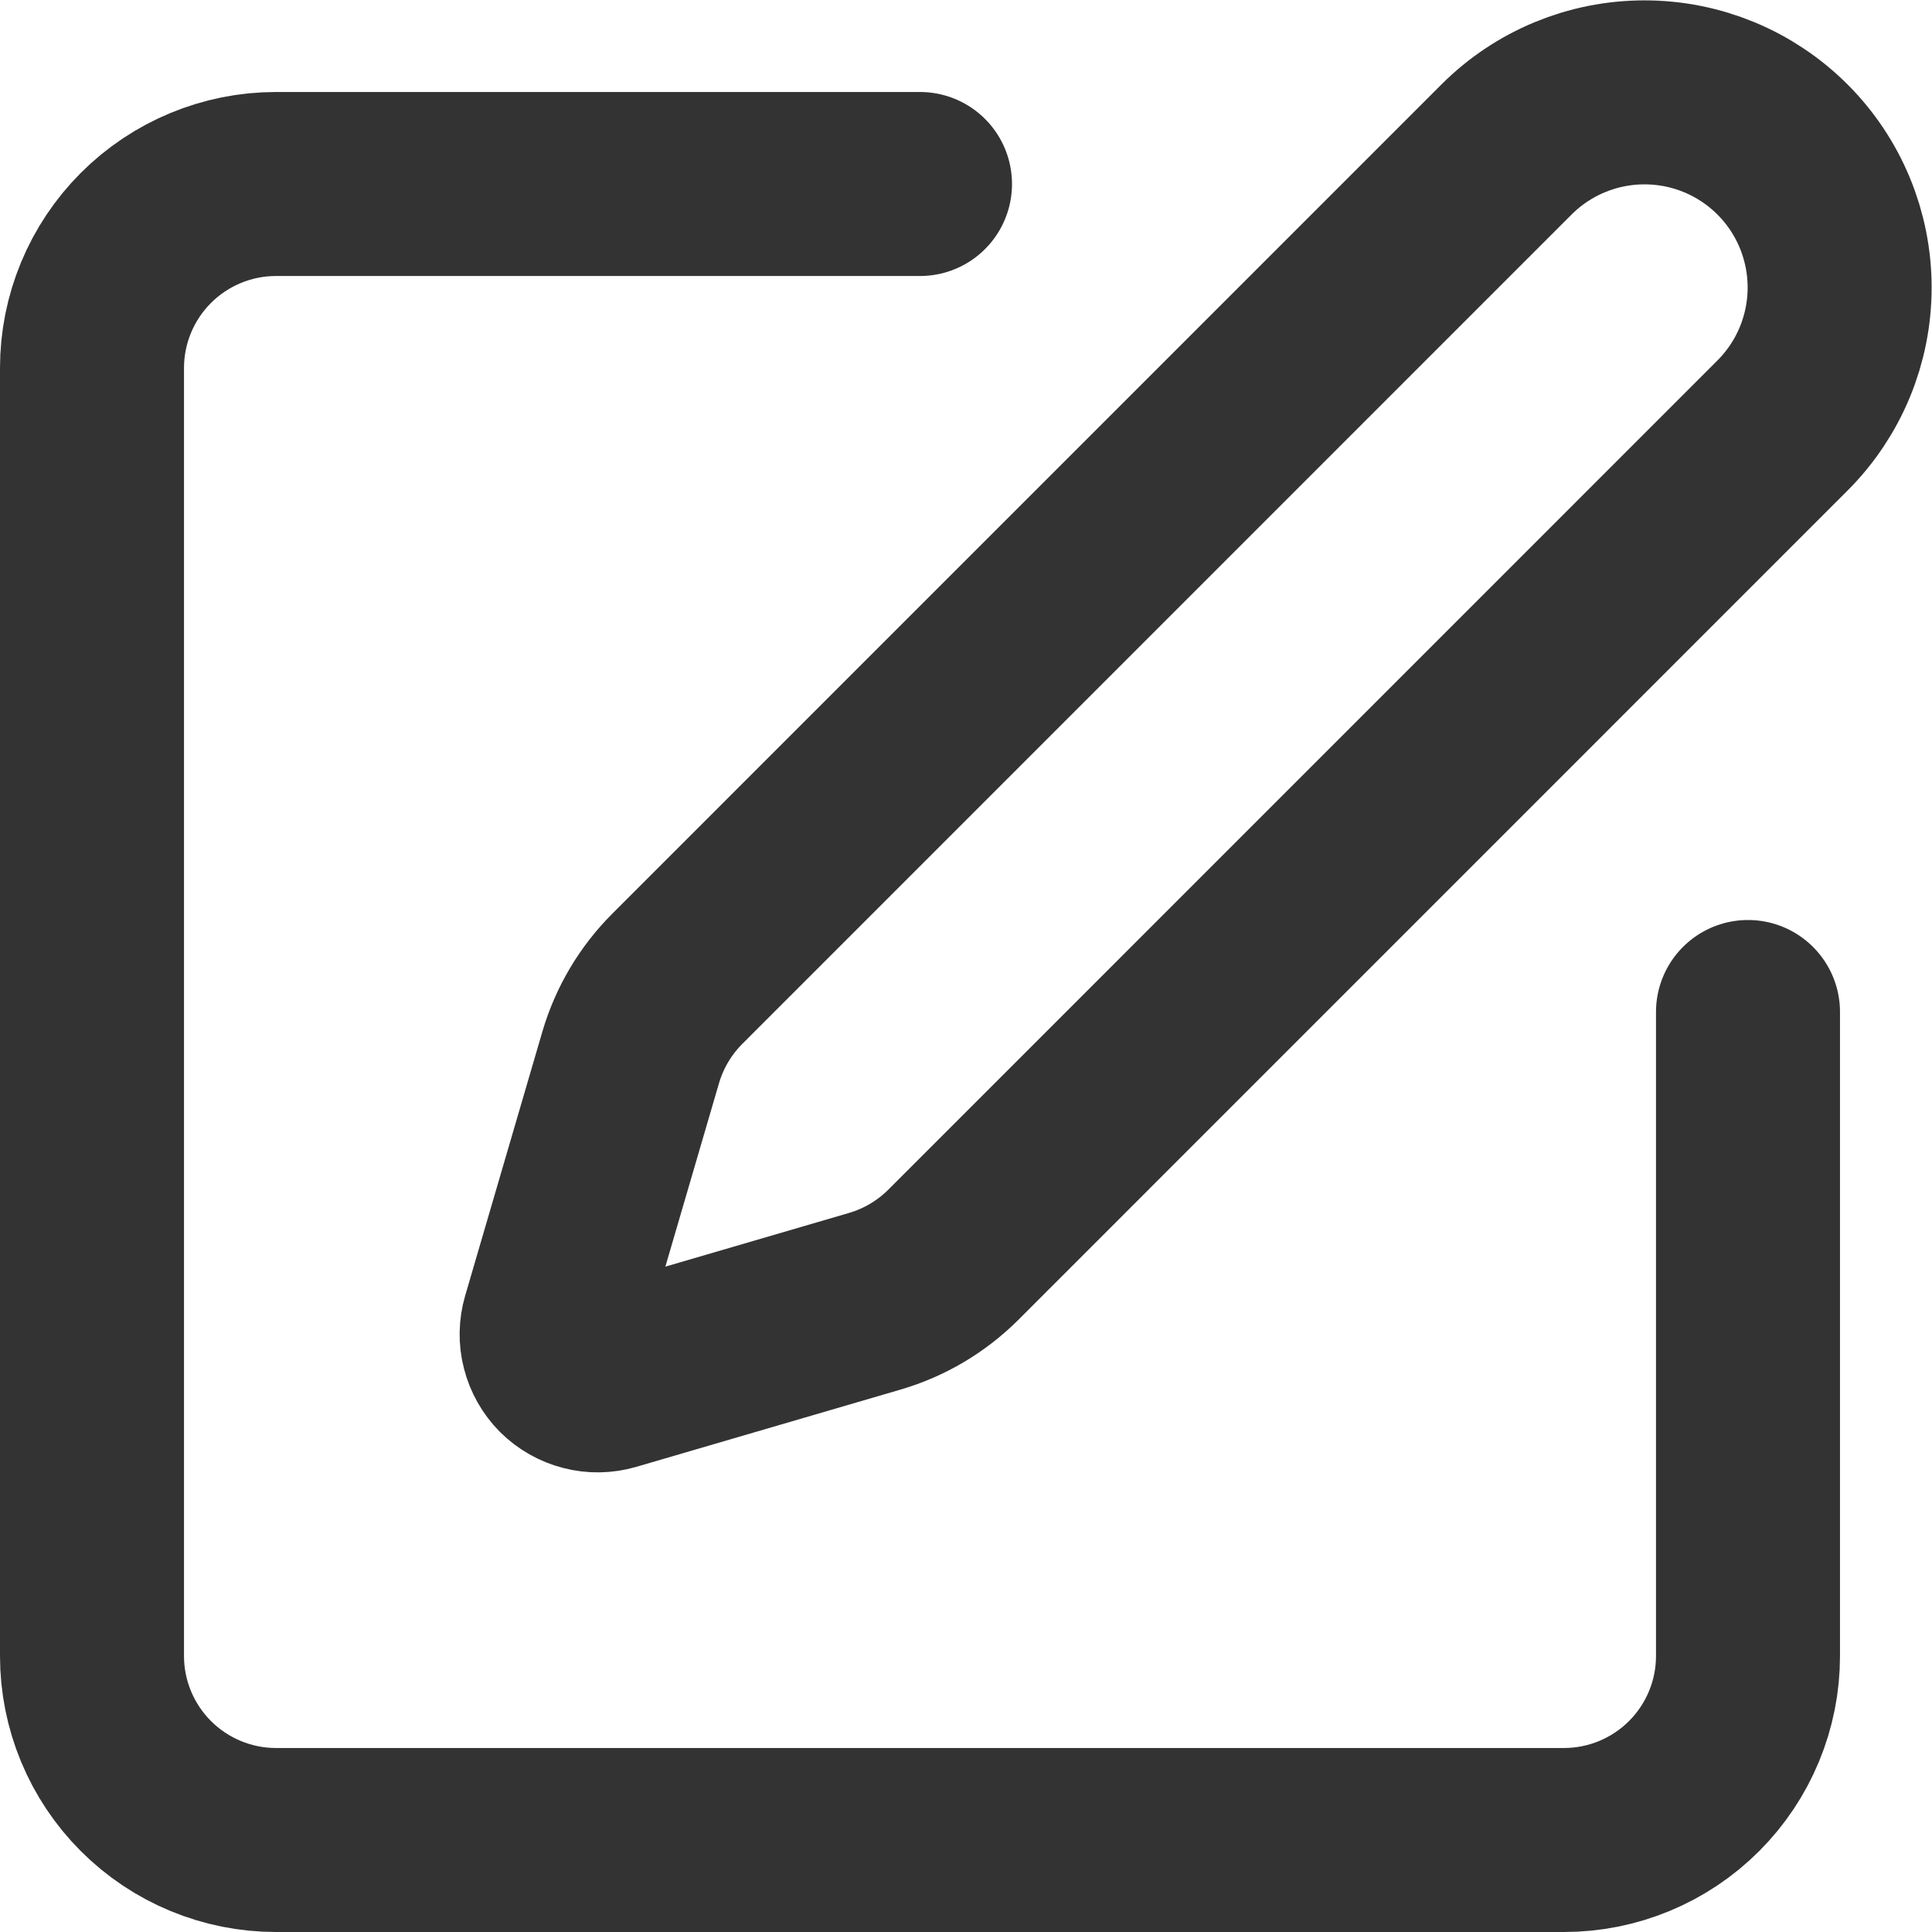
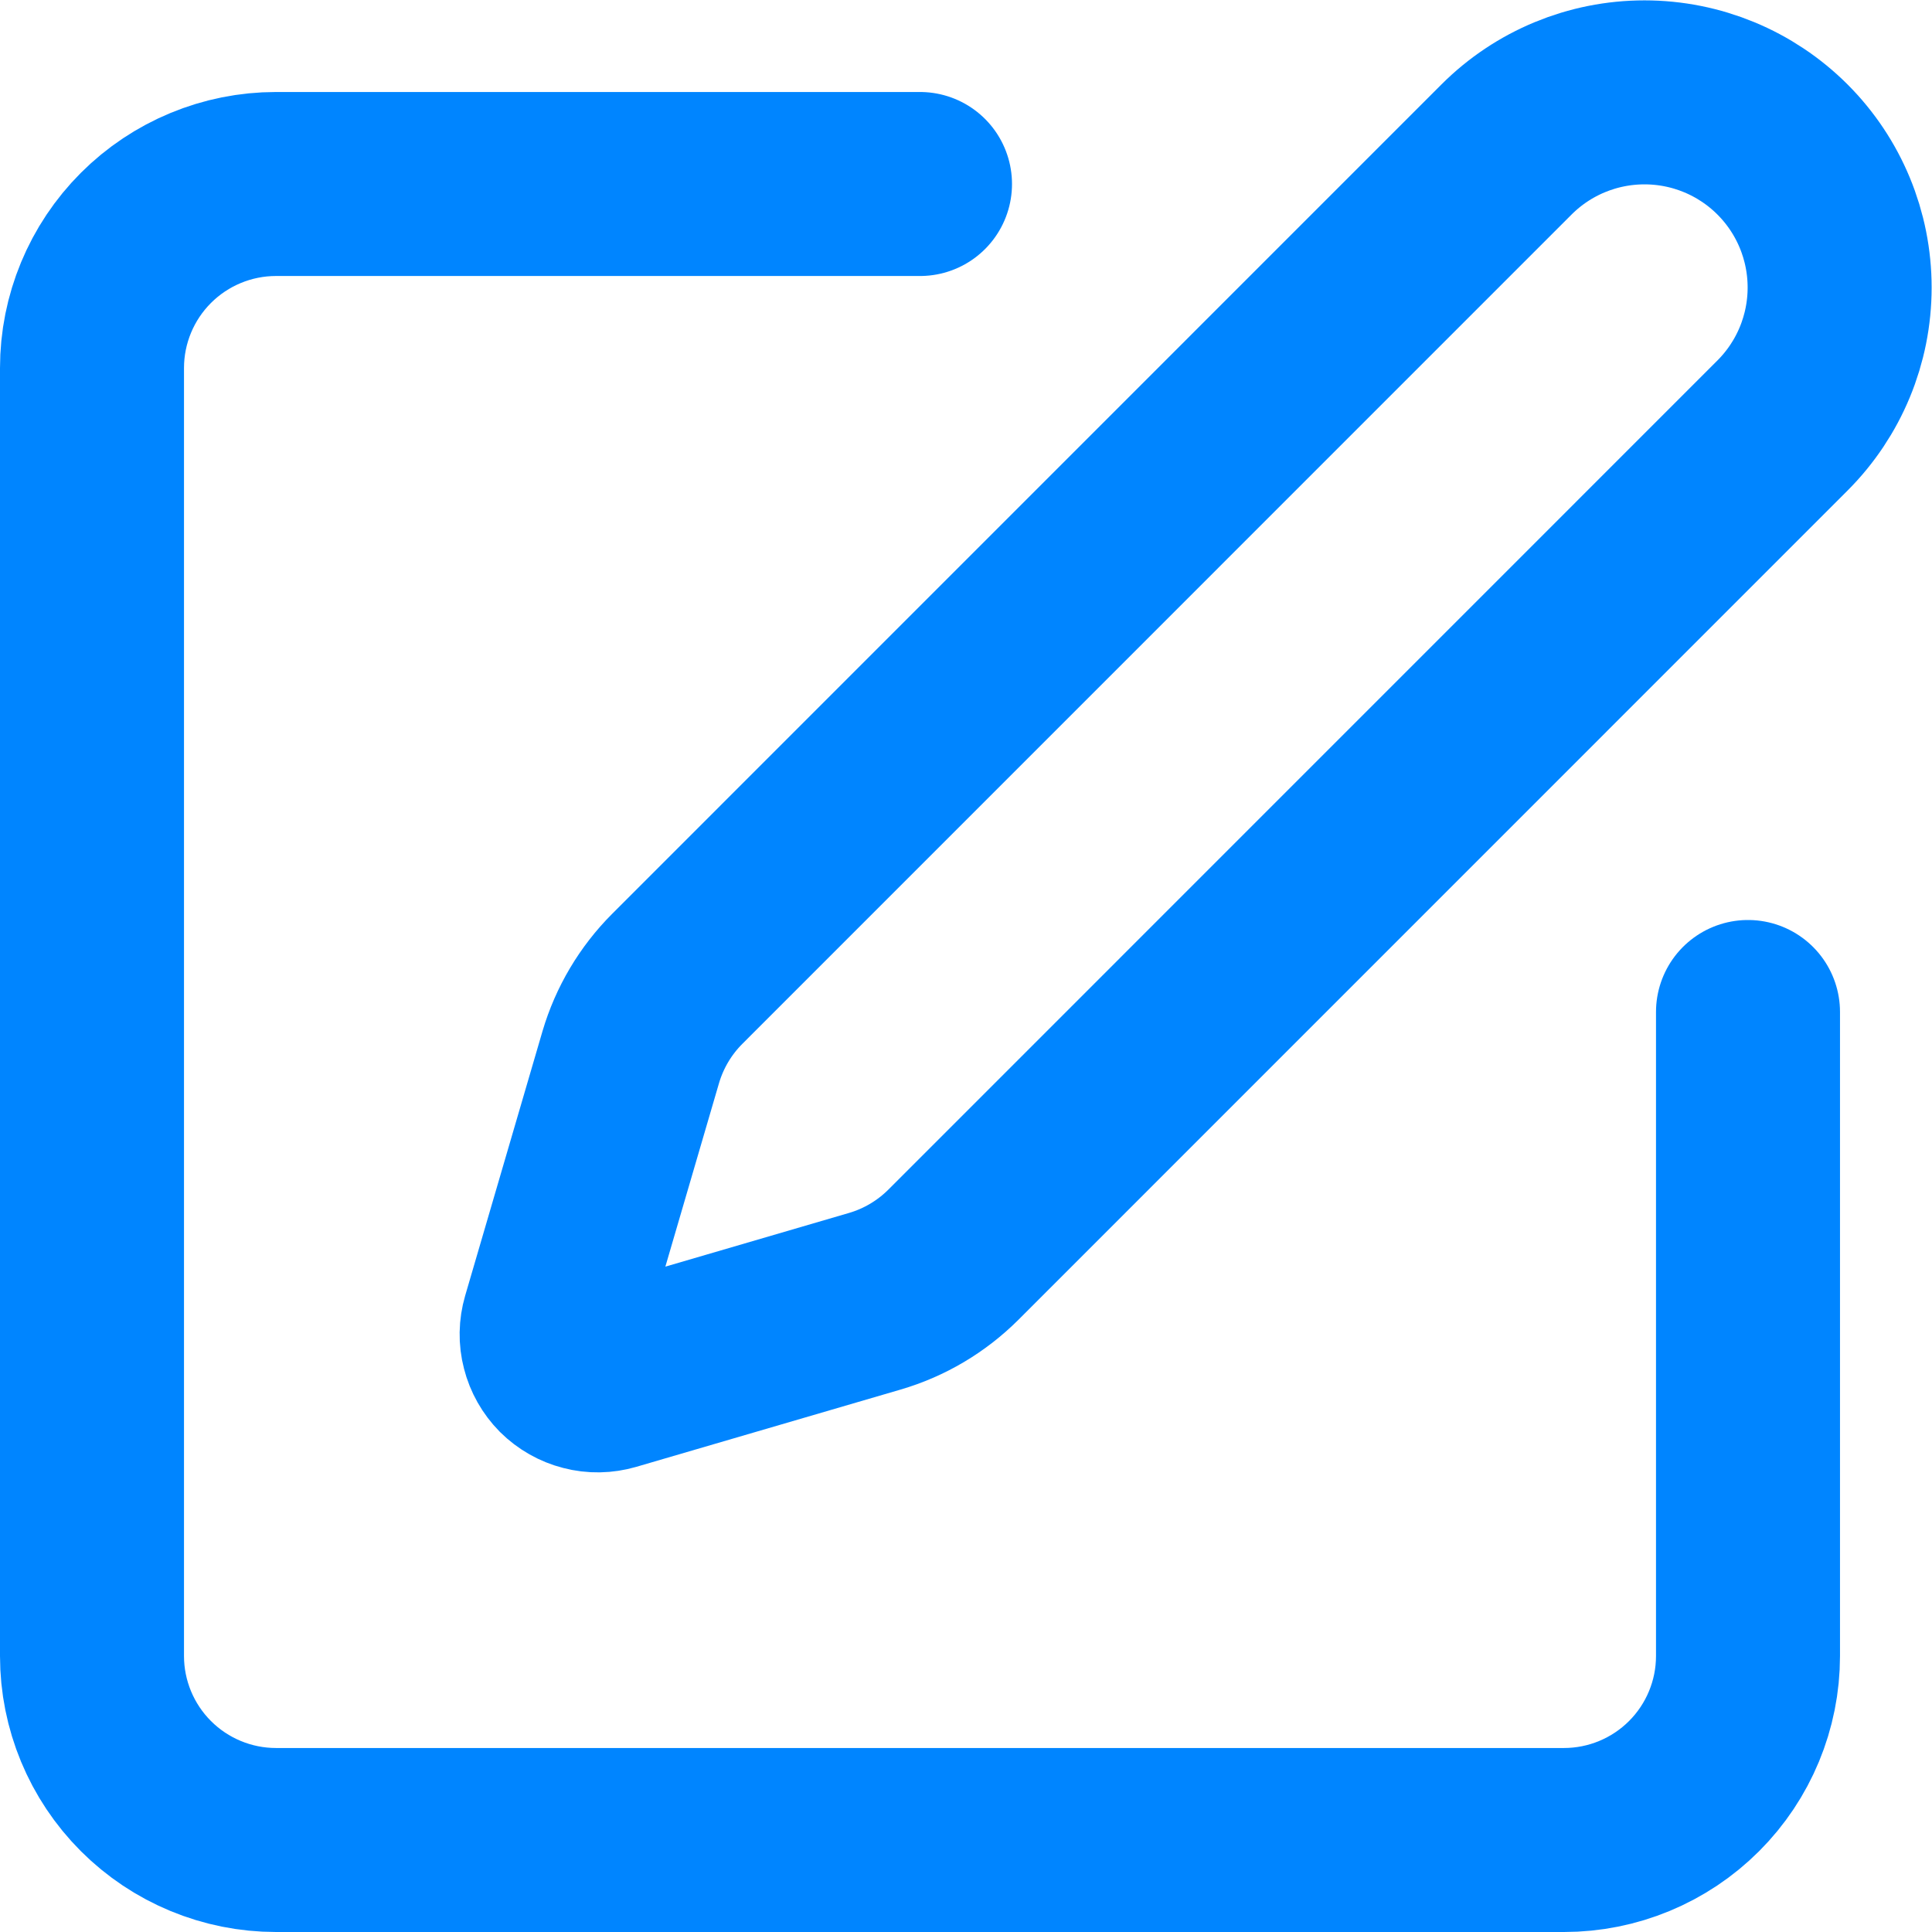
<svg xmlns="http://www.w3.org/2000/svg" width="21" height="21" viewBox="0 0 21 21" fill="none">
-   <path d="M10 2H3C2.47 2 1.961 2.211 1.586 2.586C1.211 2.961 1 3.47 1 4V18C1 18.53 1.211 19.039 1.586 19.414C1.961 19.789 2.47 20 3 20H17C17.53 20 18.039 19.789 18.414 19.414C18.789 19.039 19 18.53 19 18V11" stroke="#333333" stroke-width="2" stroke-linecap="round" stroke-linejoin="round" />
-   <path d="M16.375 1.625C16.773 1.227 17.312 1.004 17.875 1.004C18.438 1.004 18.977 1.227 19.375 1.625C19.773 2.023 19.996 2.562 19.996 3.125C19.996 3.688 19.773 4.227 19.375 4.625L10.362 13.639C10.124 13.876 9.831 14.05 9.509 14.144L6.636 14.984C6.55 15.009 6.459 15.011 6.372 14.988C6.285 14.966 6.206 14.921 6.142 14.858C6.079 14.794 6.034 14.715 6.012 14.628C5.989 14.541 5.991 14.45 6.016 14.364L6.856 11.491C6.951 11.169 7.125 10.876 7.362 10.639L16.375 1.625Z" stroke="#333333" stroke-width="2" stroke-linecap="round" stroke-linejoin="round" />
+   <path d="M10 2H3C2.47 2 1.961 2.211 1.586 2.586C1.211 2.961 1 3.47 1 4V18C1 18.53 1.211 19.039 1.586 19.414C1.961 19.789 2.47 20 3 20H17C17.53 20 18.039 19.789 18.414 19.414C18.789 19.039 19 18.53 19 18V11" stroke="#0085FF" stroke-width="2" stroke-linecap="round" stroke-linejoin="round" />
+   <path d="M16.375 1.625C16.773 1.227 17.312 1.004 17.875 1.004C18.438 1.004 18.977 1.227 19.375 1.625C19.773 2.023 19.996 2.562 19.996 3.125C19.996 3.688 19.773 4.227 19.375 4.625L10.362 13.639C10.124 13.876 9.831 14.05 9.509 14.144L6.636 14.984C6.55 15.009 6.459 15.011 6.372 14.988C6.285 14.966 6.206 14.921 6.142 14.858C6.079 14.794 6.034 14.715 6.012 14.628C5.989 14.541 5.991 14.45 6.016 14.364L6.856 11.491C6.951 11.169 7.125 10.876 7.362 10.639L16.375 1.625Z" stroke="#0085FF" stroke-width="2" stroke-linecap="round" stroke-linejoin="round" />
</svg>
